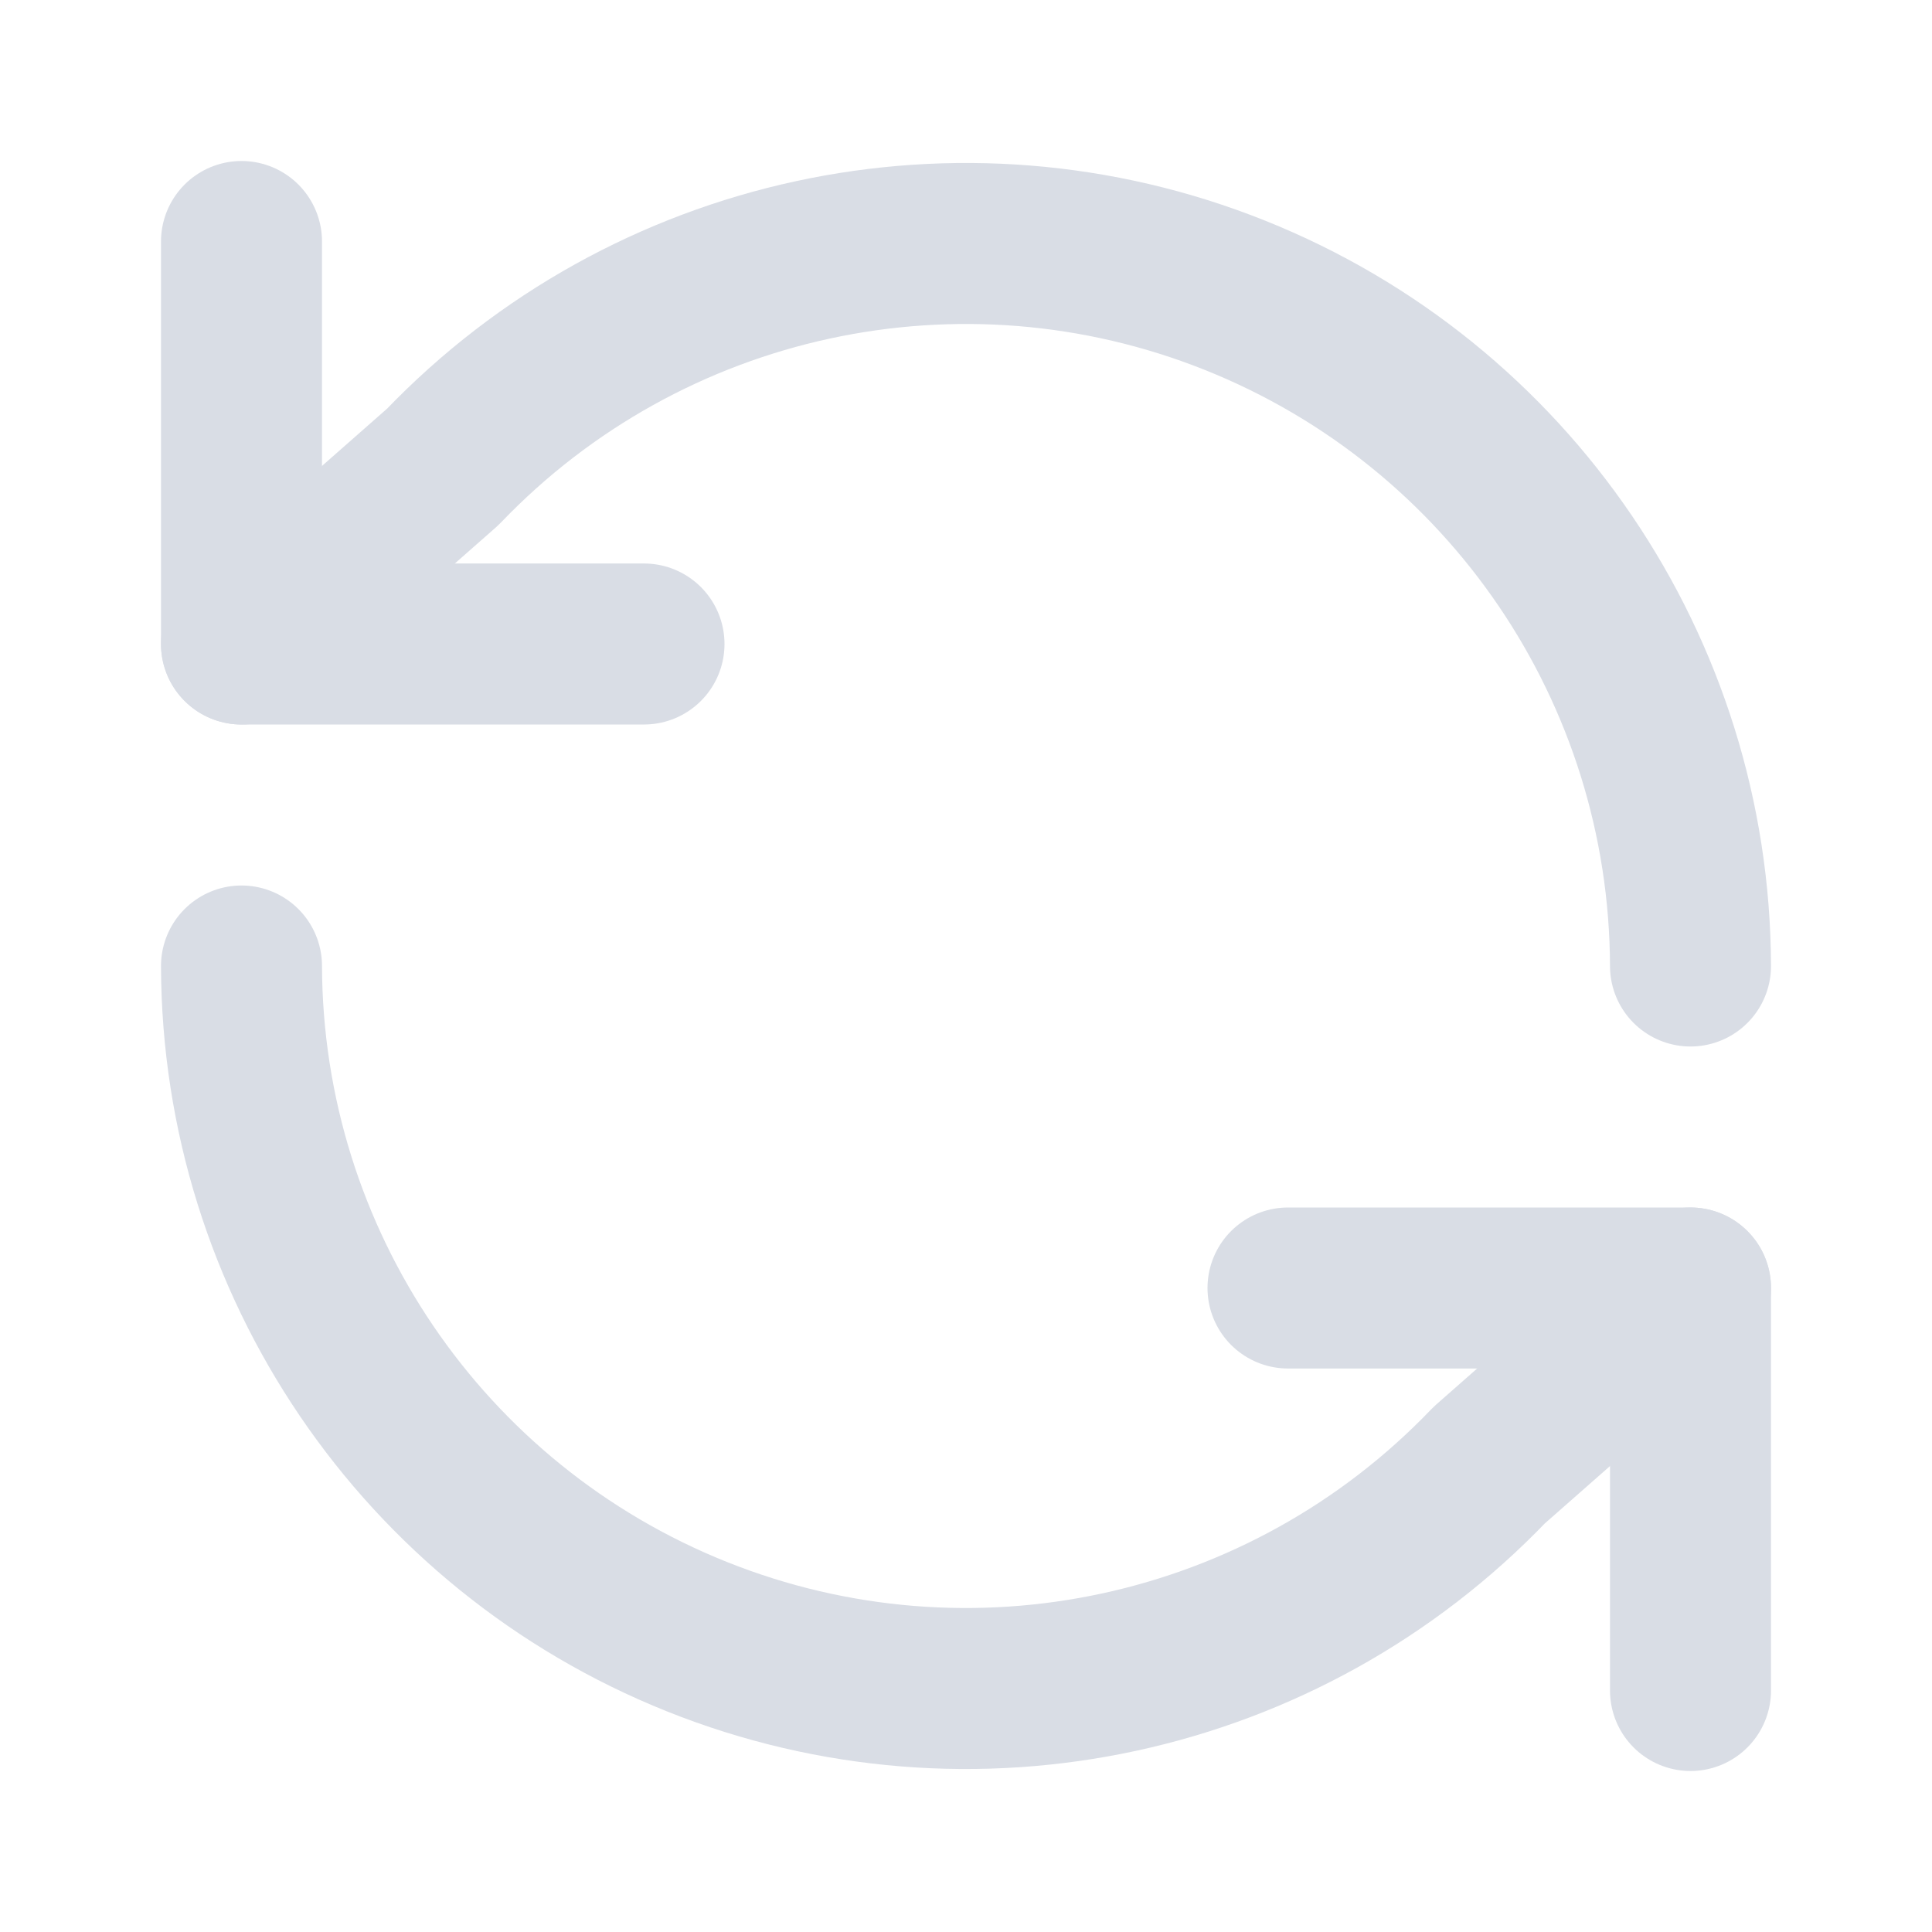
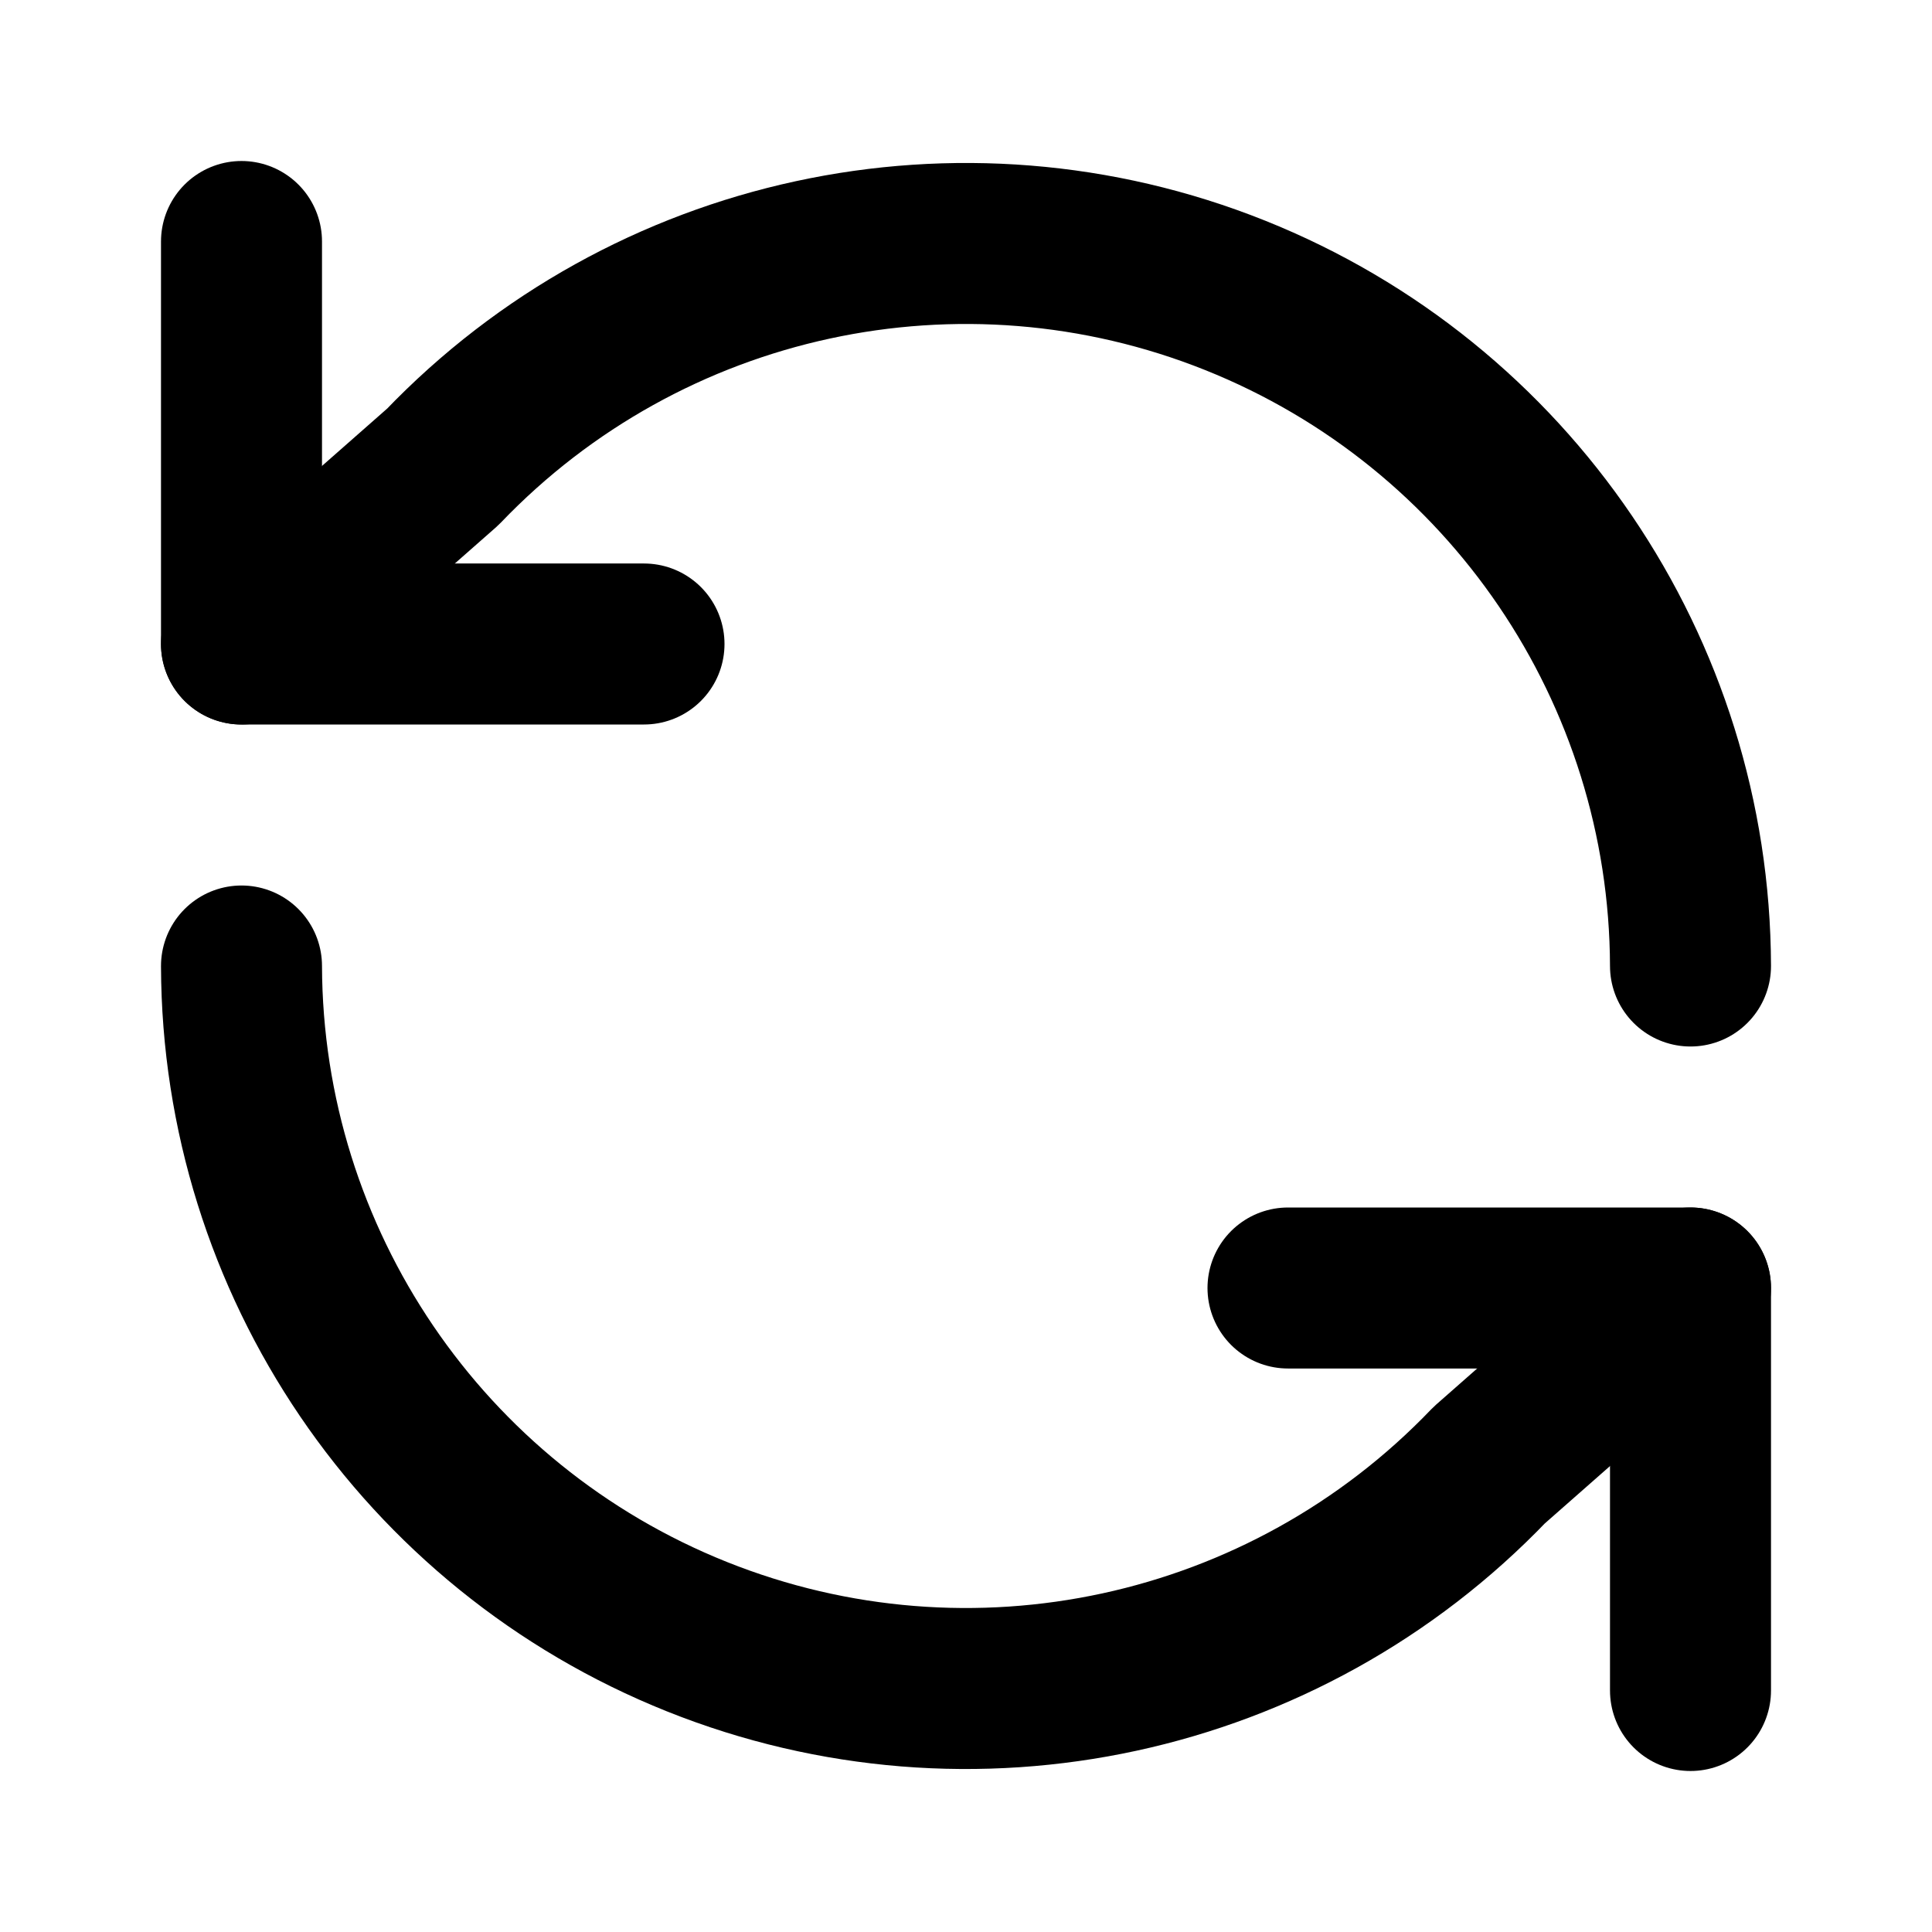
- <svg xmlns="http://www.w3.org/2000/svg" width="24" height="24" viewBox="0 0 24 24" fill="none" color="#d9dde5" stroke="currentColor" stroke-width="2" stroke-linecap="round" stroke-linejoin="round">
+ <svg xmlns="http://www.w3.org/2000/svg" width="24" height="24" viewBox="0 0 24 24" fill="none" color="{{iconPrimary}}" stroke="currentColor" stroke-width="2" stroke-linecap="round" stroke-linejoin="round">
  <path d="M21 12a9 9 0 0 0-15.5-6.2L3 8" />
  <path d="M3 3v5h5" />
  <path d="M3 12a9 9 0 0 0 15.5 6.2L21 16" />
  <path d="M16 16h5v5" />
</svg>
